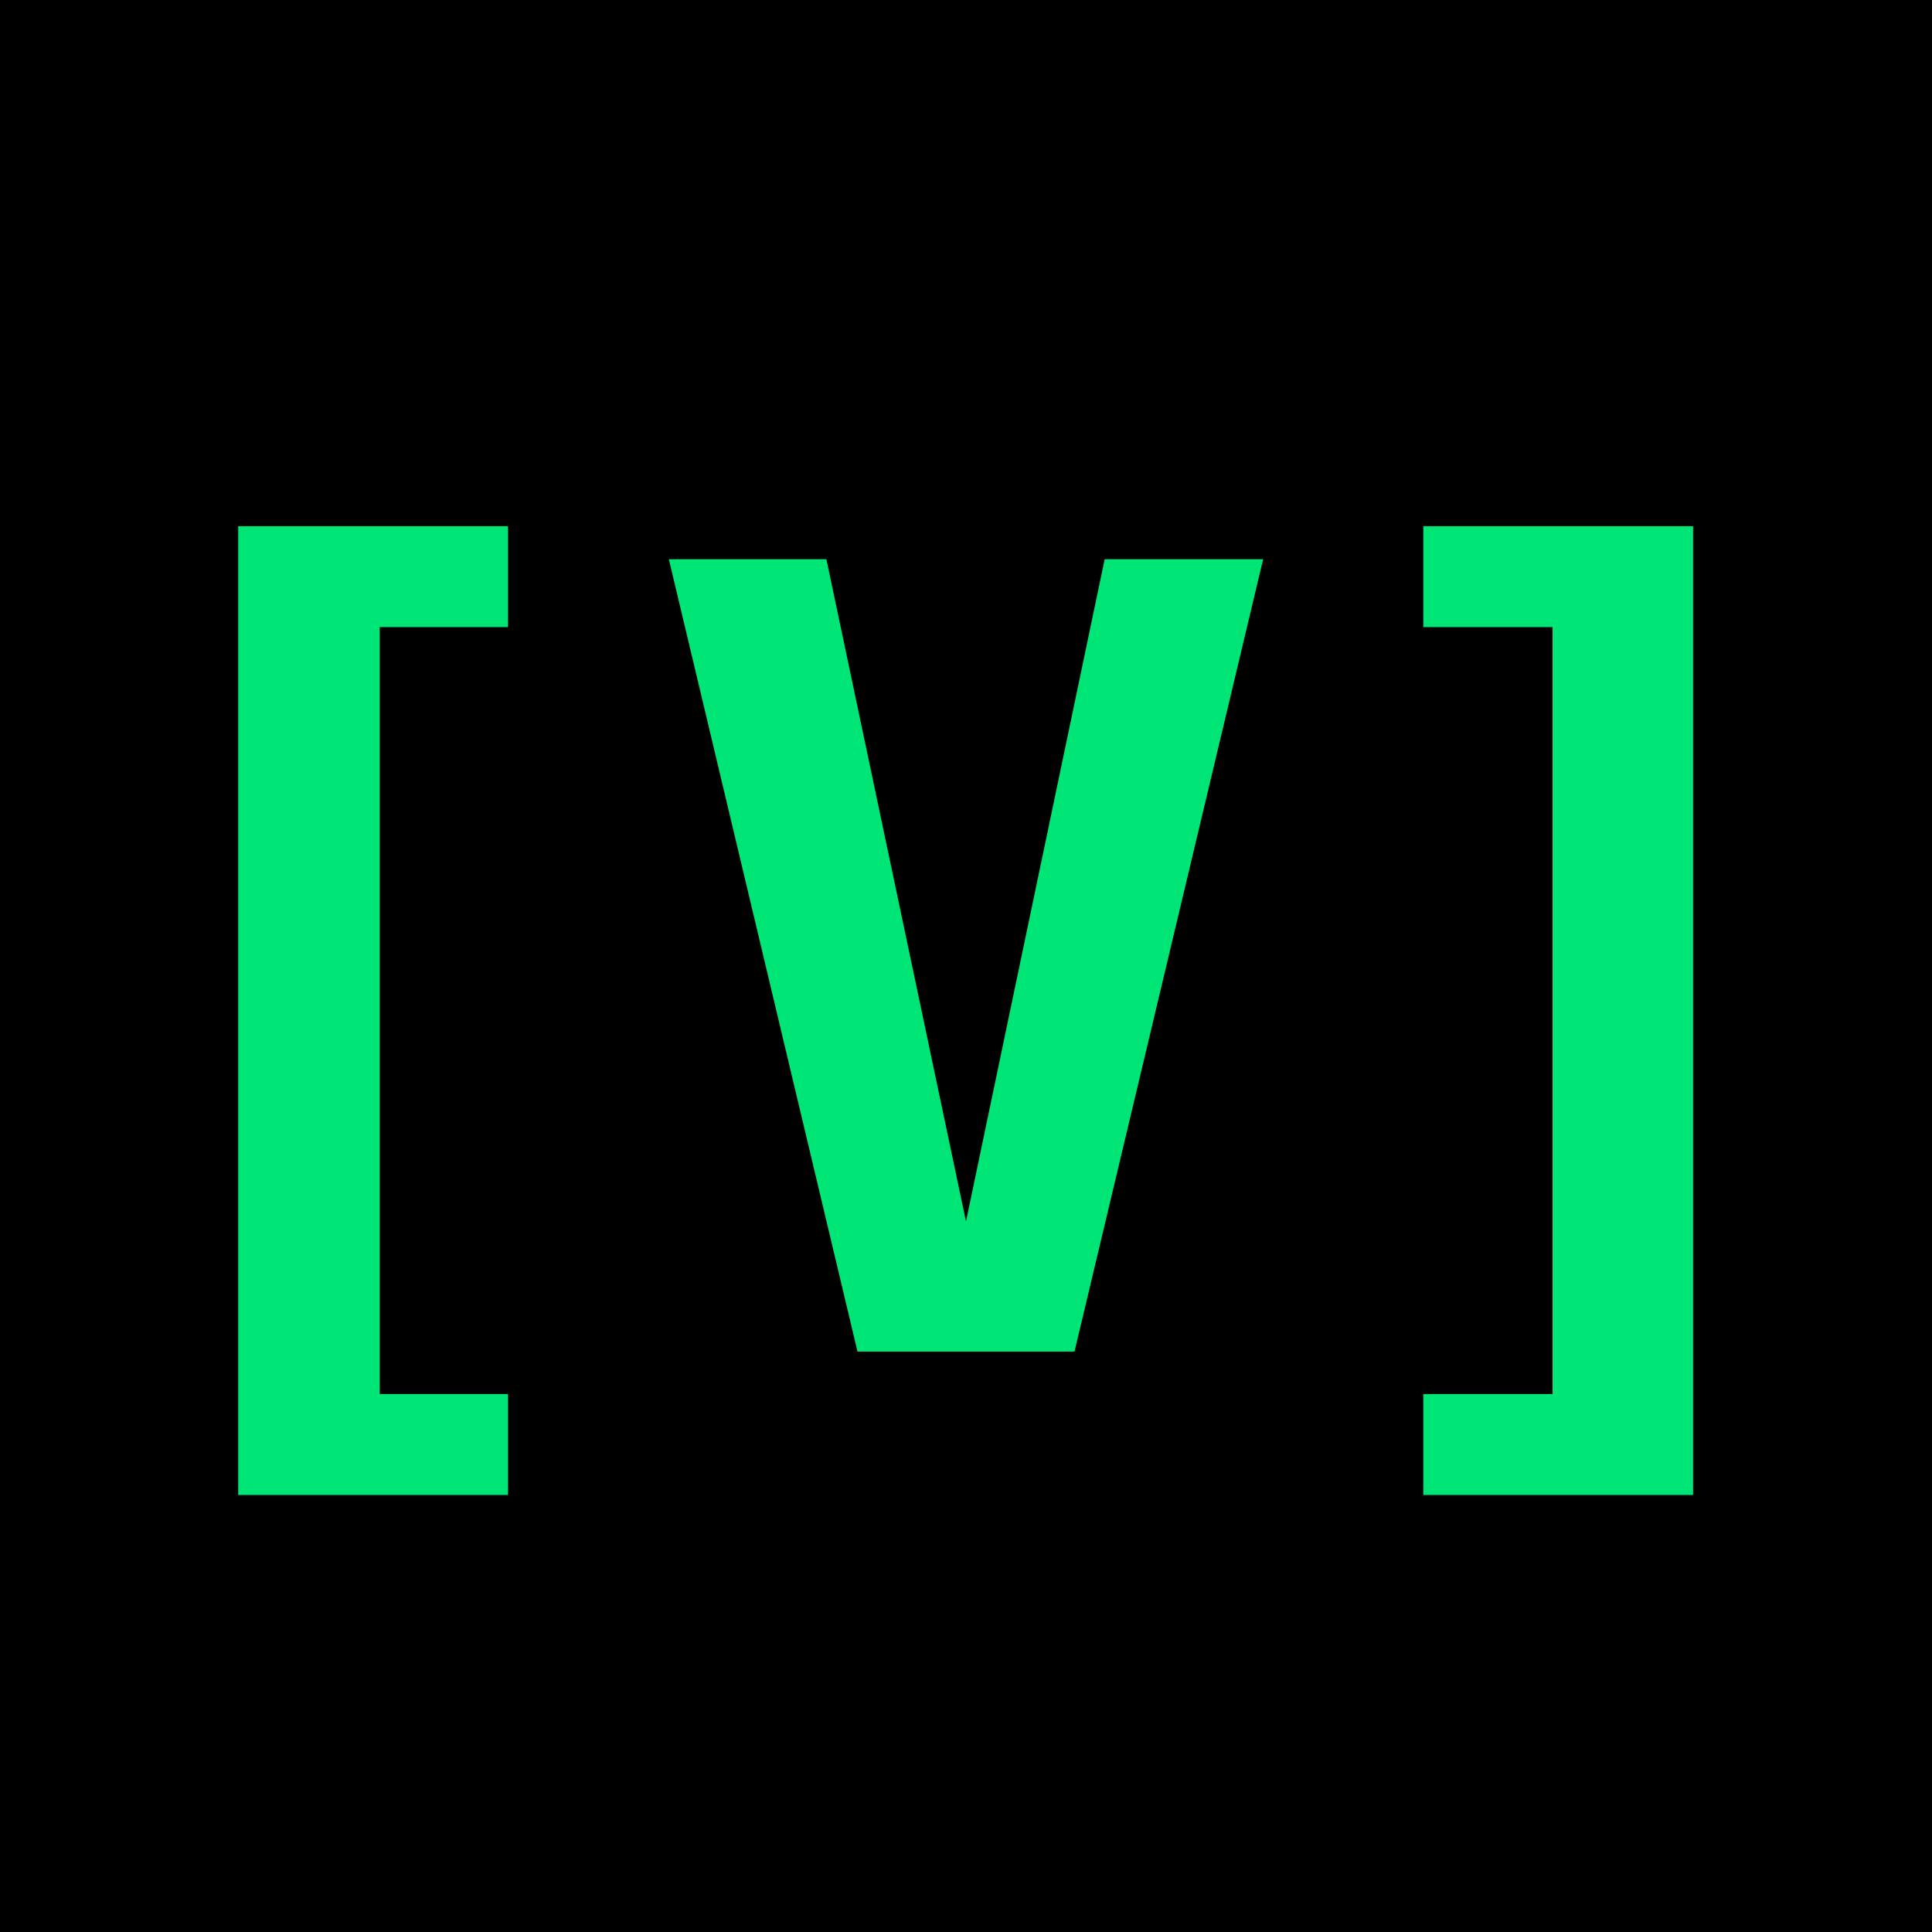
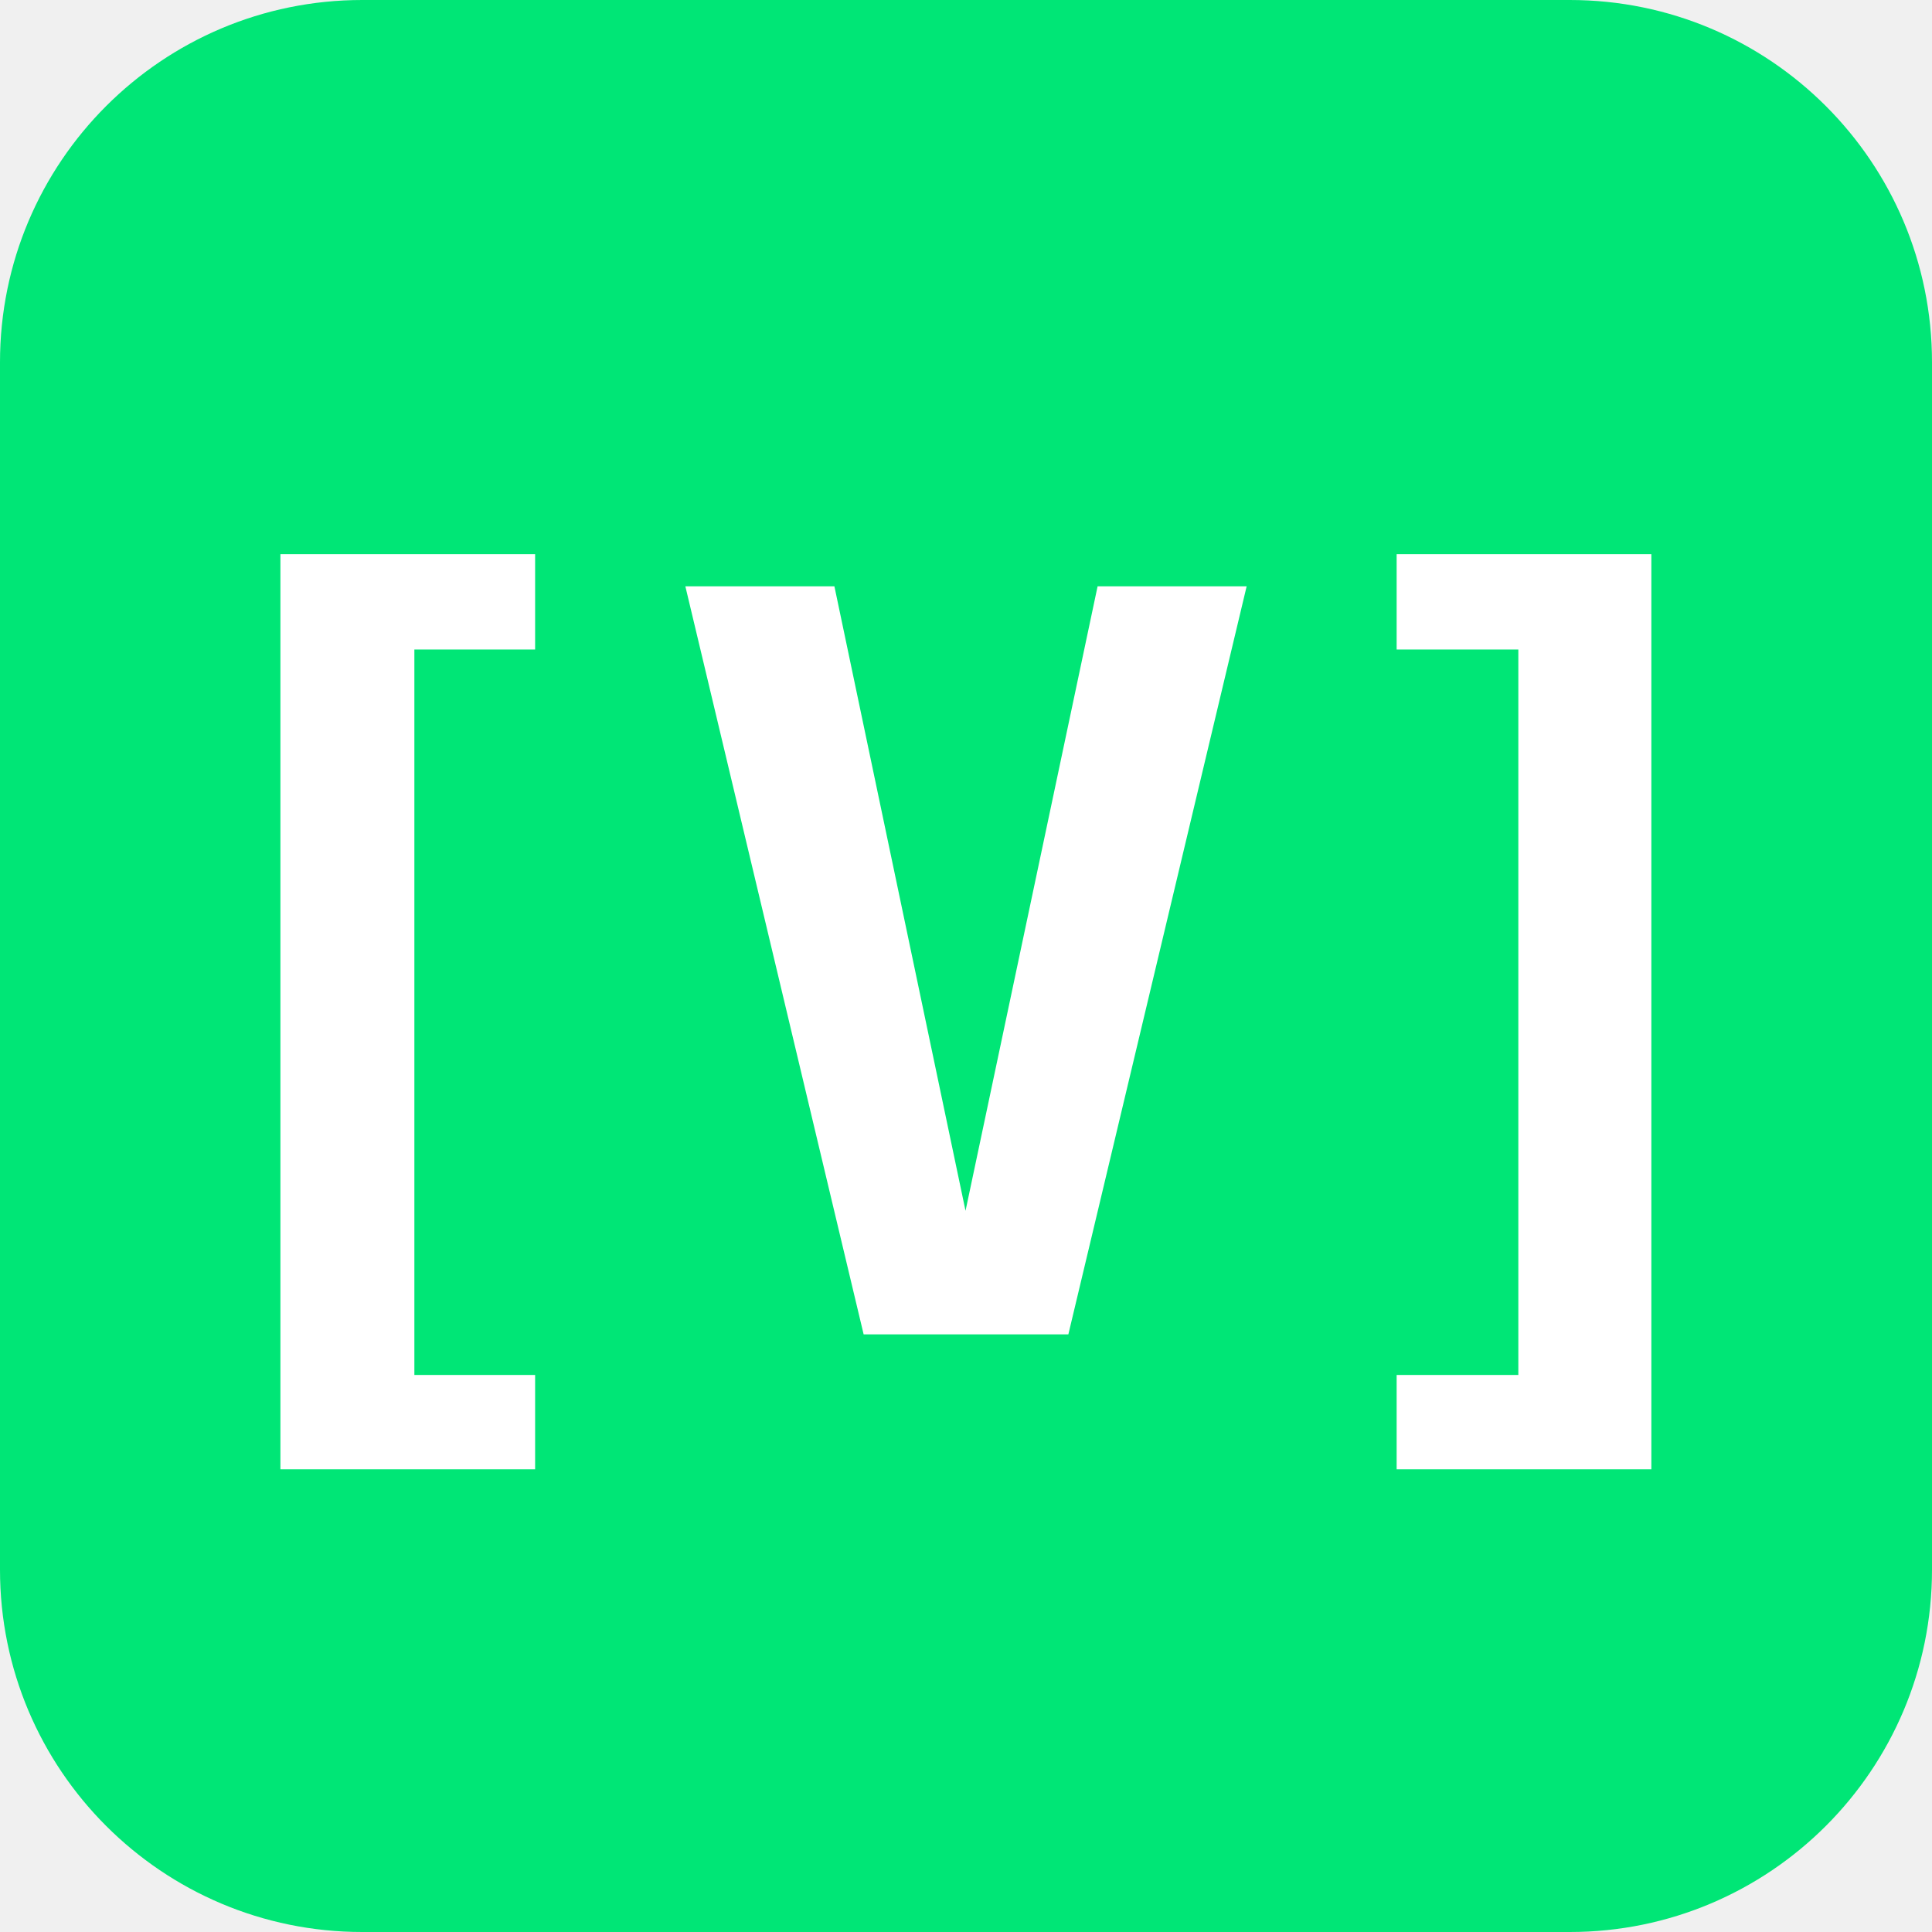
<svg xmlns="http://www.w3.org/2000/svg" viewBox="0 0 32 32" width="32" height="32">
-   <rect width="32" height="32" fill="#000000" />
-   <text x="50%" y="54%" text-anchor="middle" dominant-baseline="middle" font-family="ui-monospace, 'JetBrains Mono', monospace" font-size="18" font-weight="700" fill="#00e676" letter-spacing="-0.5">[V]</text>
+   <rect width="32" height="32" rx="6" ry="6" fill="#00e676" />
+   <text x="50%" y="54%" text-anchor="middle" dominant-baseline="middle" font-family="ui-monospace, 'JetBrains Mono', monospace" font-size="17" font-weight="800" fill="#ffffff" letter-spacing="-0.5">[V]</text>
</svg>
